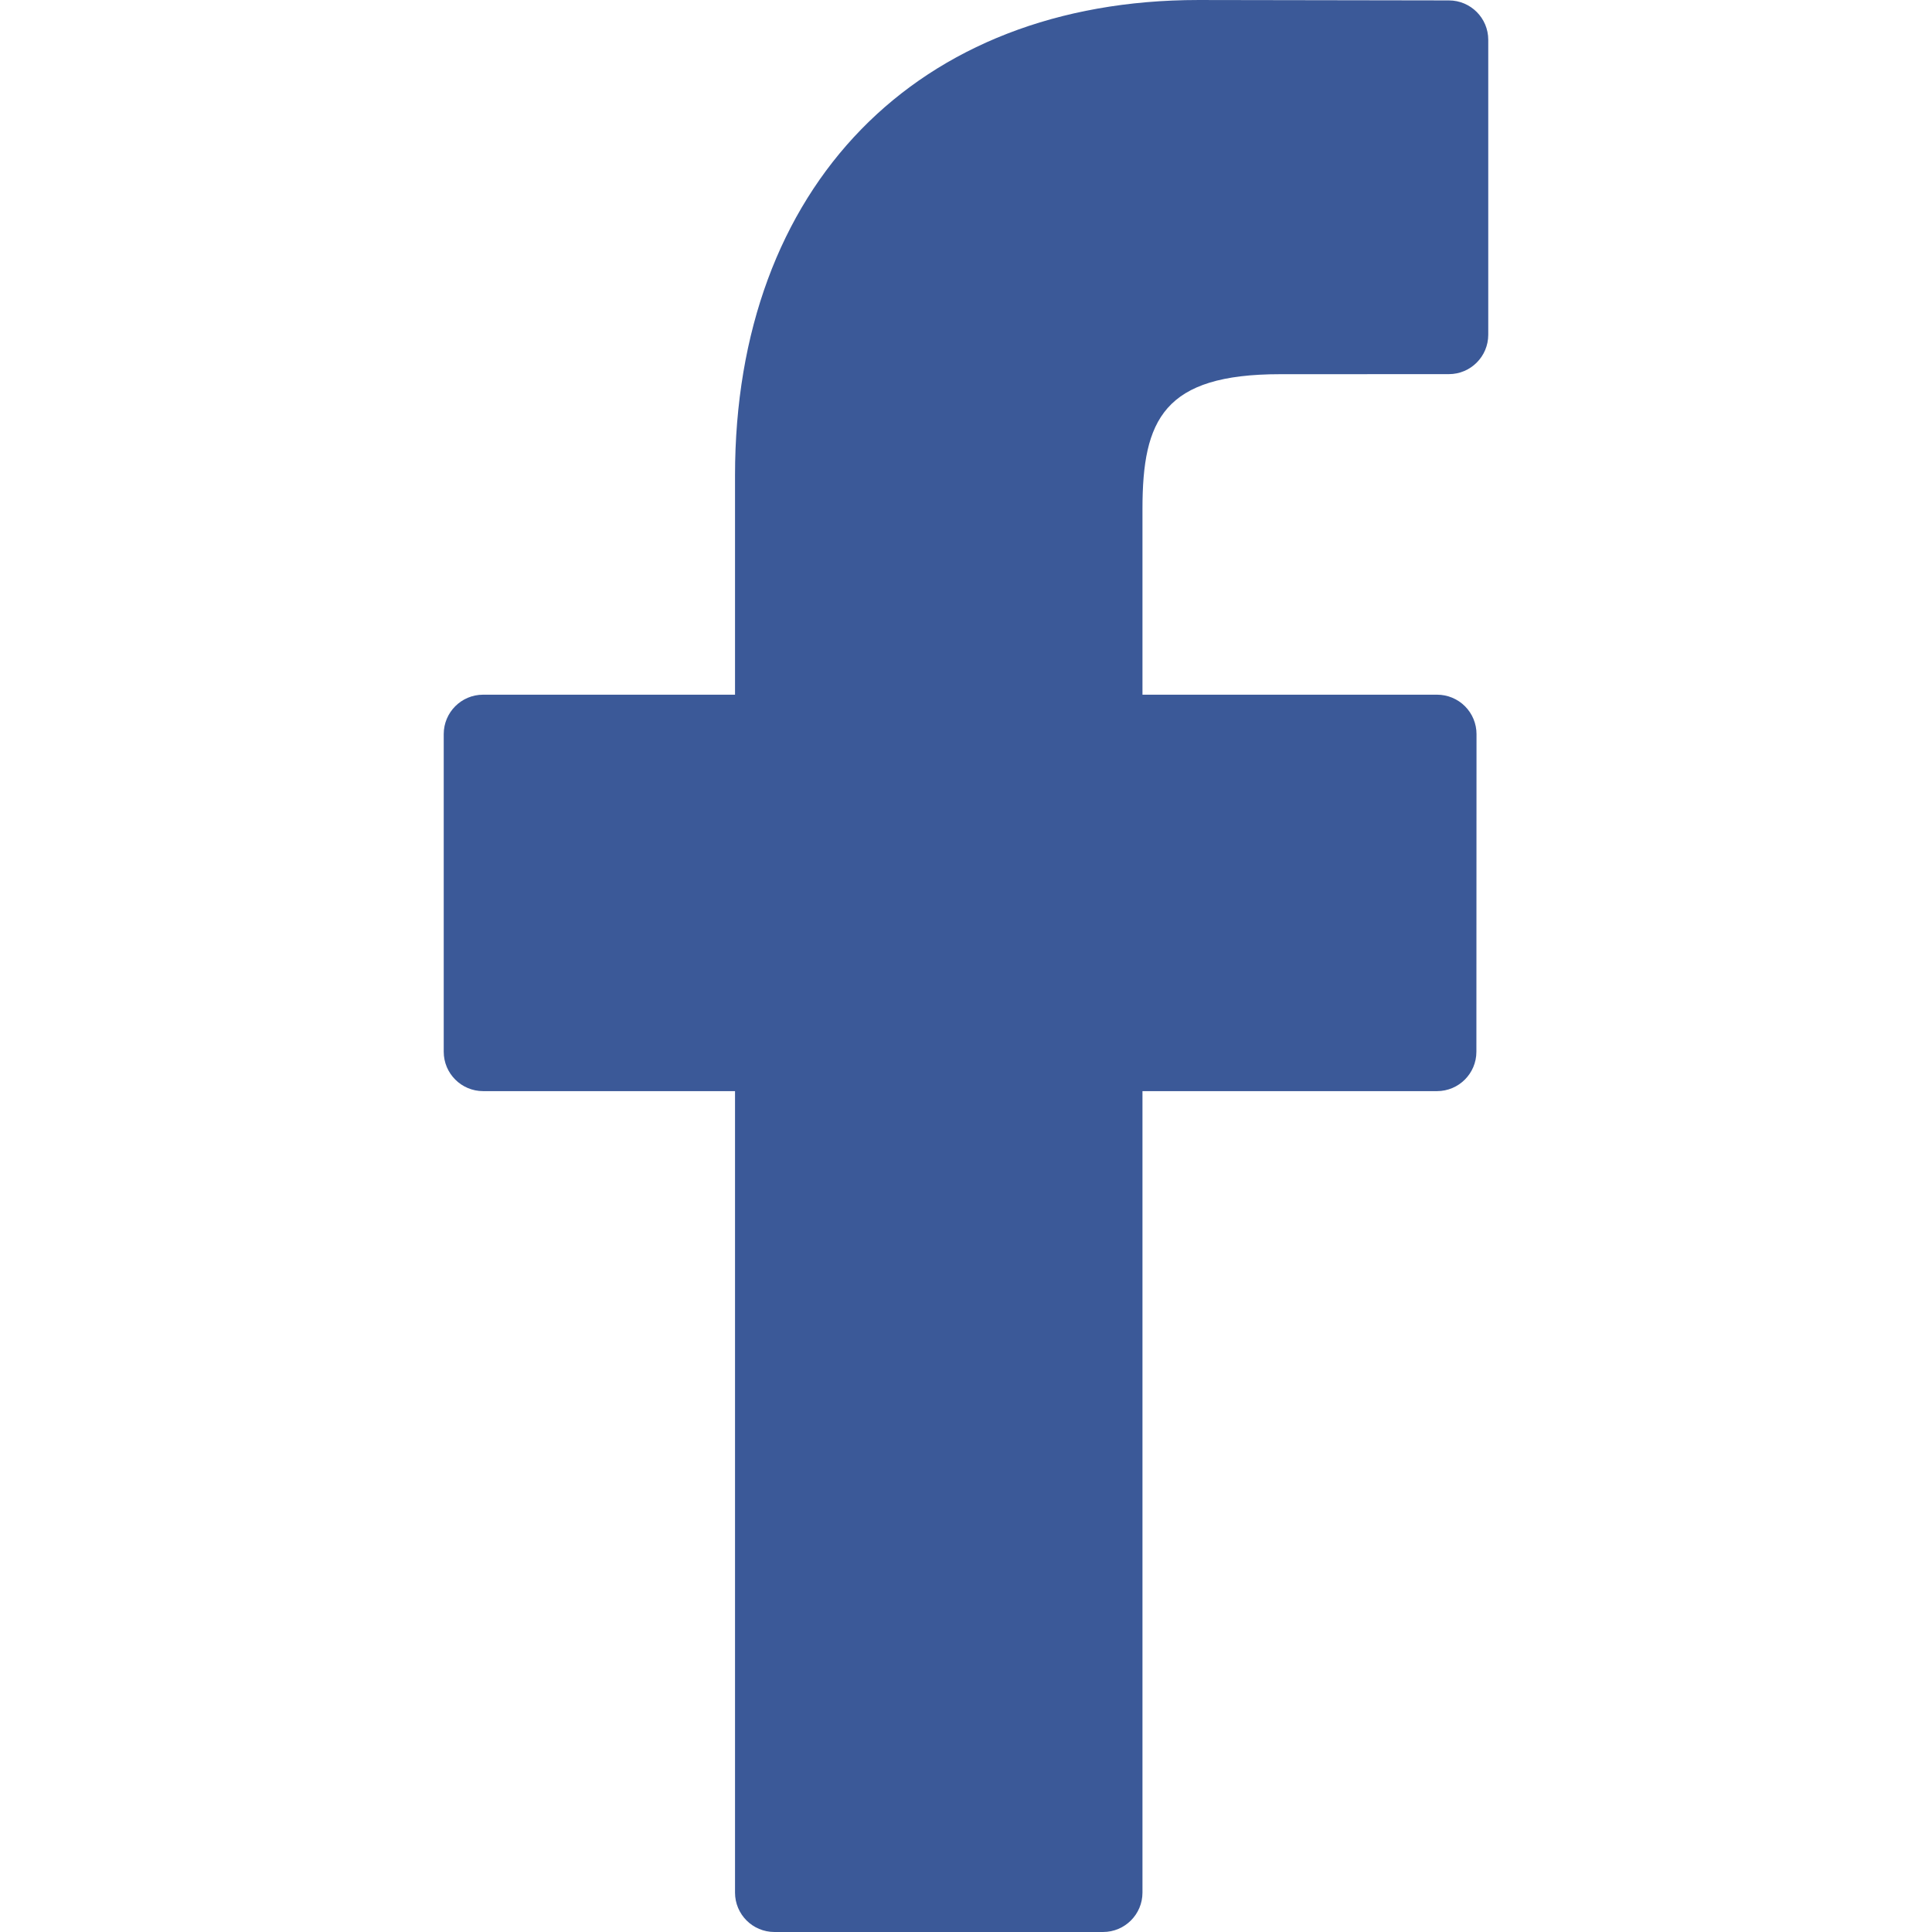
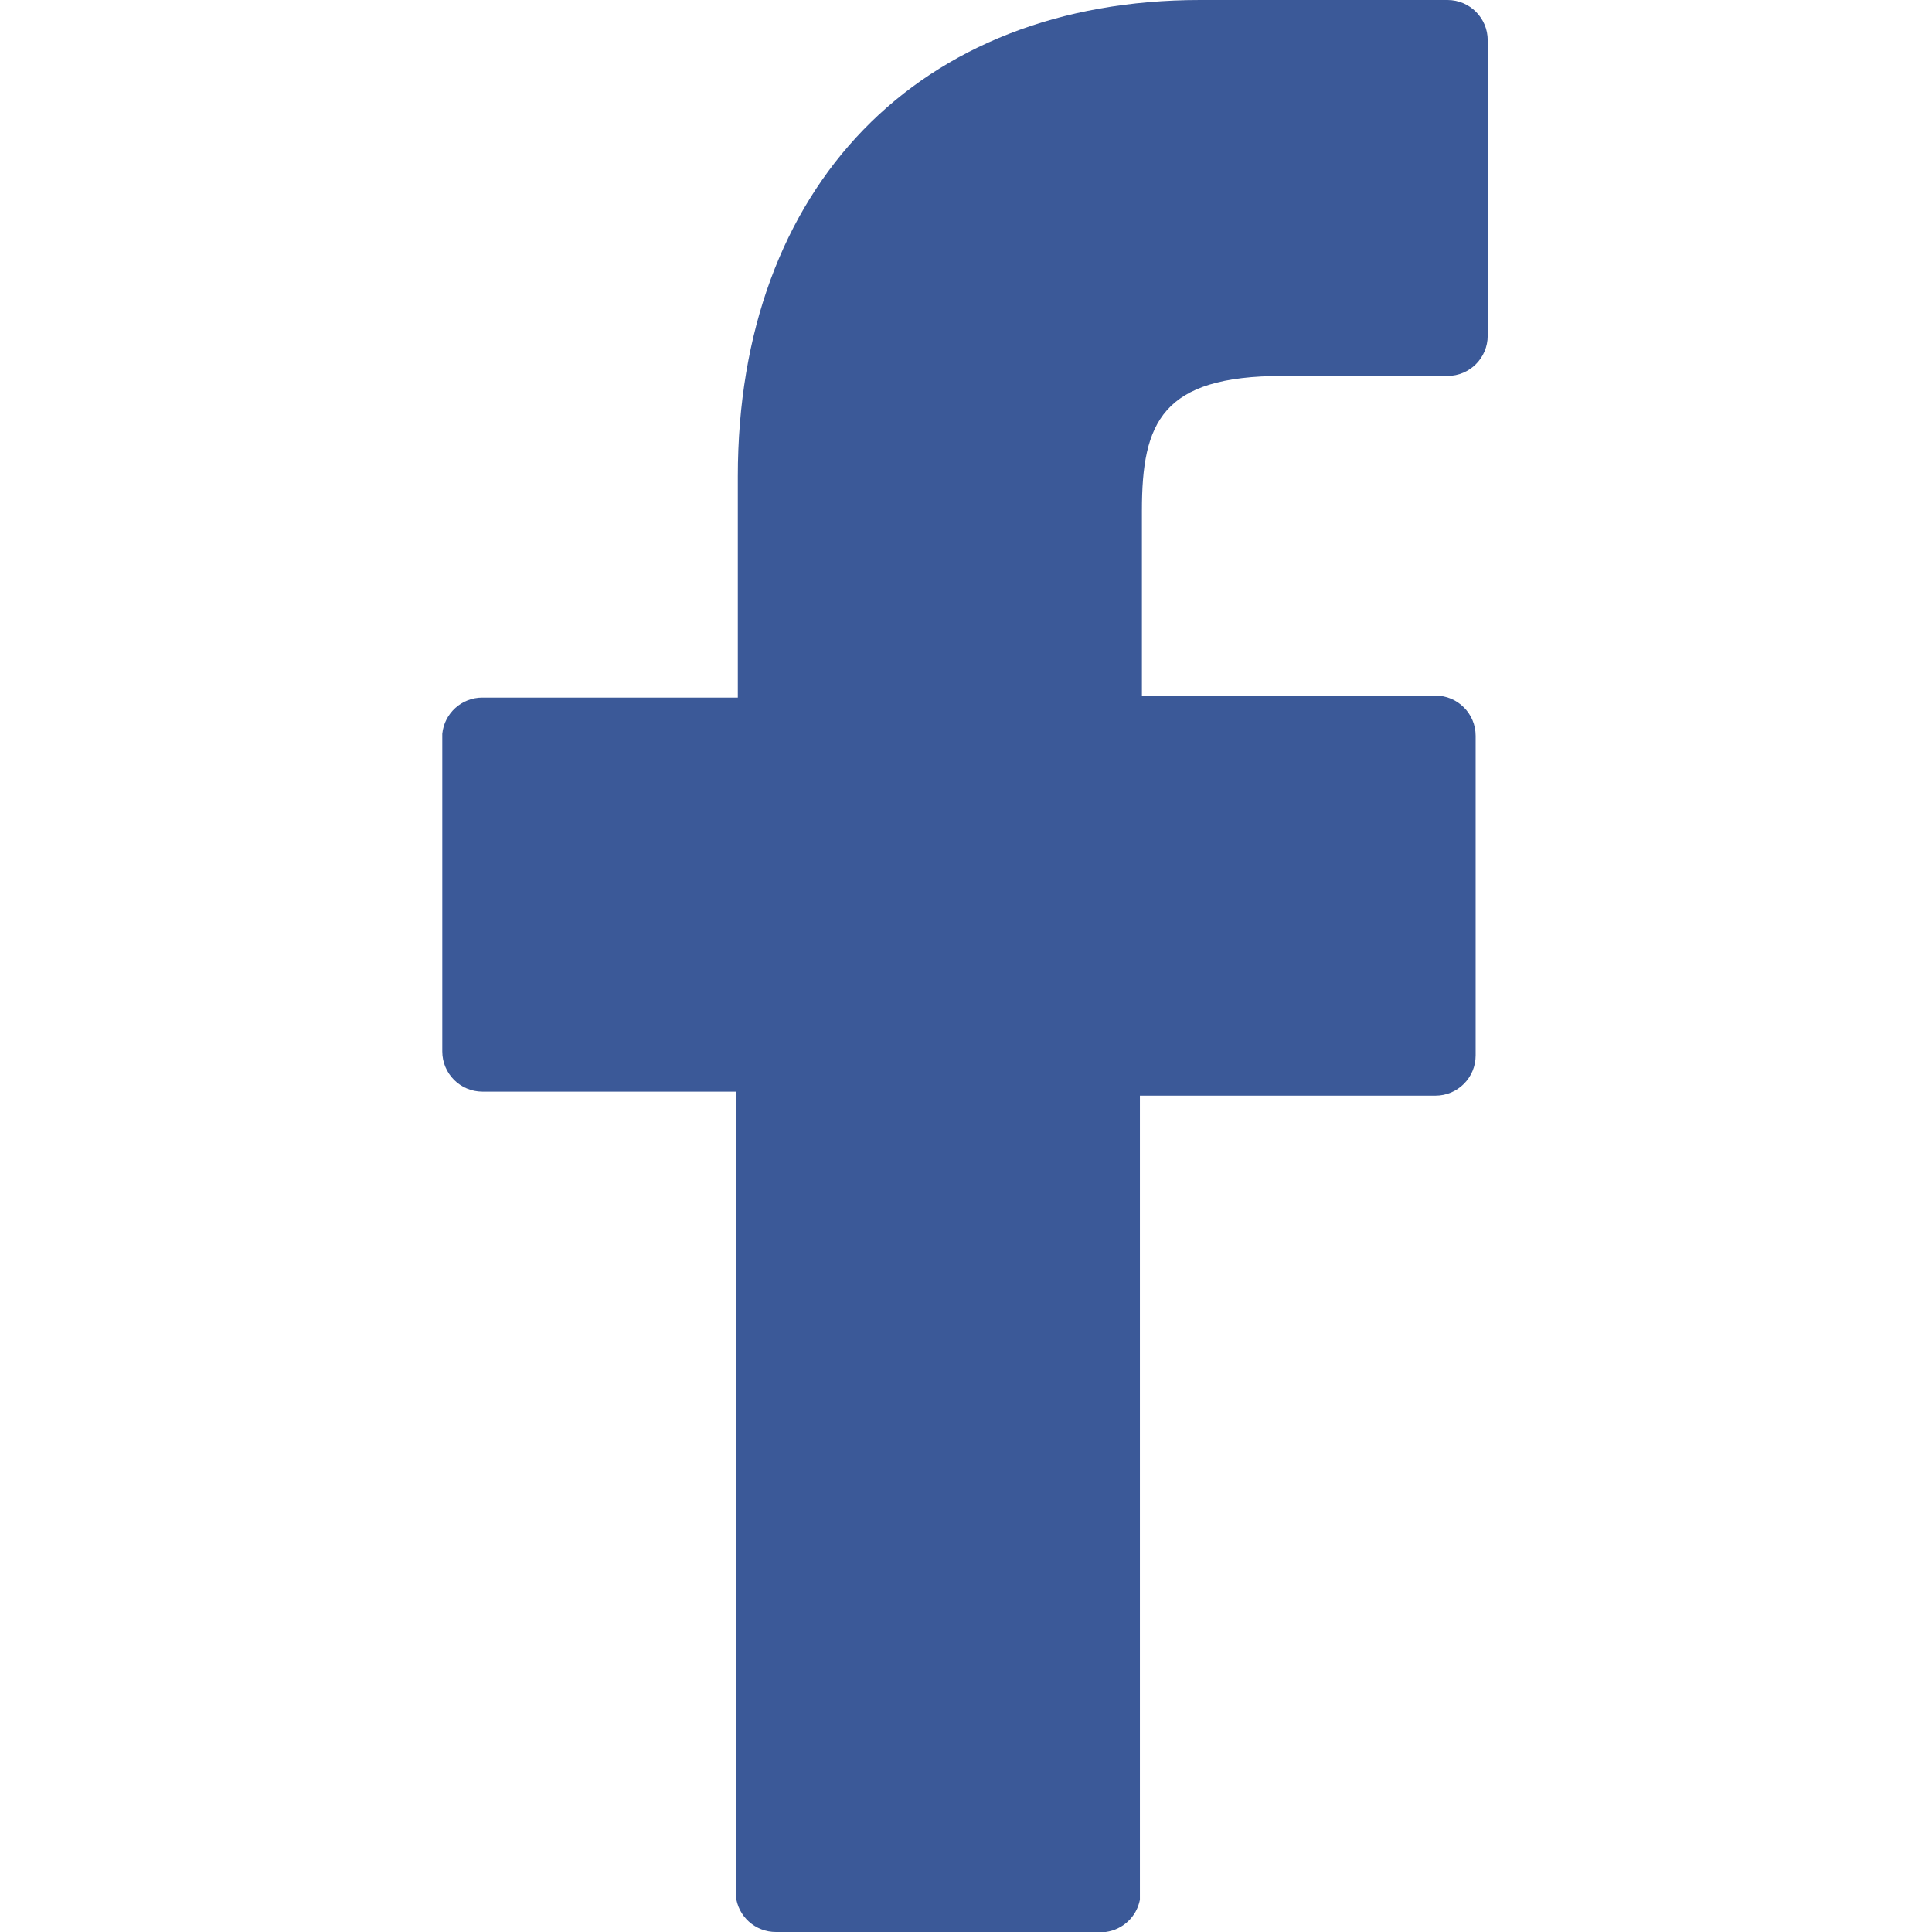
- <svg xmlns="http://www.w3.org/2000/svg" version="1.1" id="Capa_1" x="0px" y="0px" width="512px" height="512px" viewBox="0 0 96.124 96.123" style="enable-background:new 0 0 96.124 96.123;" xml:space="preserve">
-   <g>
-     <path d="M72.089,0.02L59.624,0C45.62,0,36.57,9.285,36.57,23.656v10.907H24.037c-1.083,0-1.96,0.878-1.96,1.961v15.803   c0,1.083,0.878,1.96,1.96,1.96h12.533v39.876c0,1.083,0.877,1.96,1.96,1.96h16.352c1.083,0,1.96-0.878,1.96-1.96V54.287h14.654   c1.083,0,1.96-0.877,1.96-1.96l0.006-15.803c0-0.52-0.207-1.018-0.574-1.386c-0.367-0.368-0.867-0.575-1.387-0.575H56.842v-9.246   c0-4.444,1.059-6.7,6.848-6.7l8.397-0.003c1.082,0,1.959-0.878,1.959-1.96V1.98C74.046,0.899,73.17,0.022,72.089,0.02z" fill="#3b5998" />
-   </g>
-   <g>
- </g>
-   <g>
- </g>
-   <g>
- </g>
-   <g>
- </g>
-   <g>
- </g>
-   <g>
- </g>
-   <g>
- </g>
-   <g>
- </g>
-   <g>
- </g>
-   <g>
- </g>
-   <g>
- </g>
-   <g>
- </g>
-   <g>
- </g>
-   <g>
- </g>
-   <g>
- </g>
+ <svg xmlns="http://www.w3.org/2000/svg" viewBox="0 0 96.1 96.1">
+   <path d="M72 0H59.7c-14 0-23 9.3-23 23.7v11H24a2 2 0 0 0-2 1.8v15.8a2 2 0 0 0 2 2h12.6v40a2 2 0 0 0 2 1.8H55a2 2 0 0 0 1.7-1.6v-40h14.7a2 2 0 0 0 2-2V36.6a2 2 0 0 0-2-2H56.8v-9.2c0-4.4 1-6.7 7-6.7H72a2 2 0 0 0 2-2V2a2 2 0 0 0-2-2z" fill="#3b5998" />
</svg>
